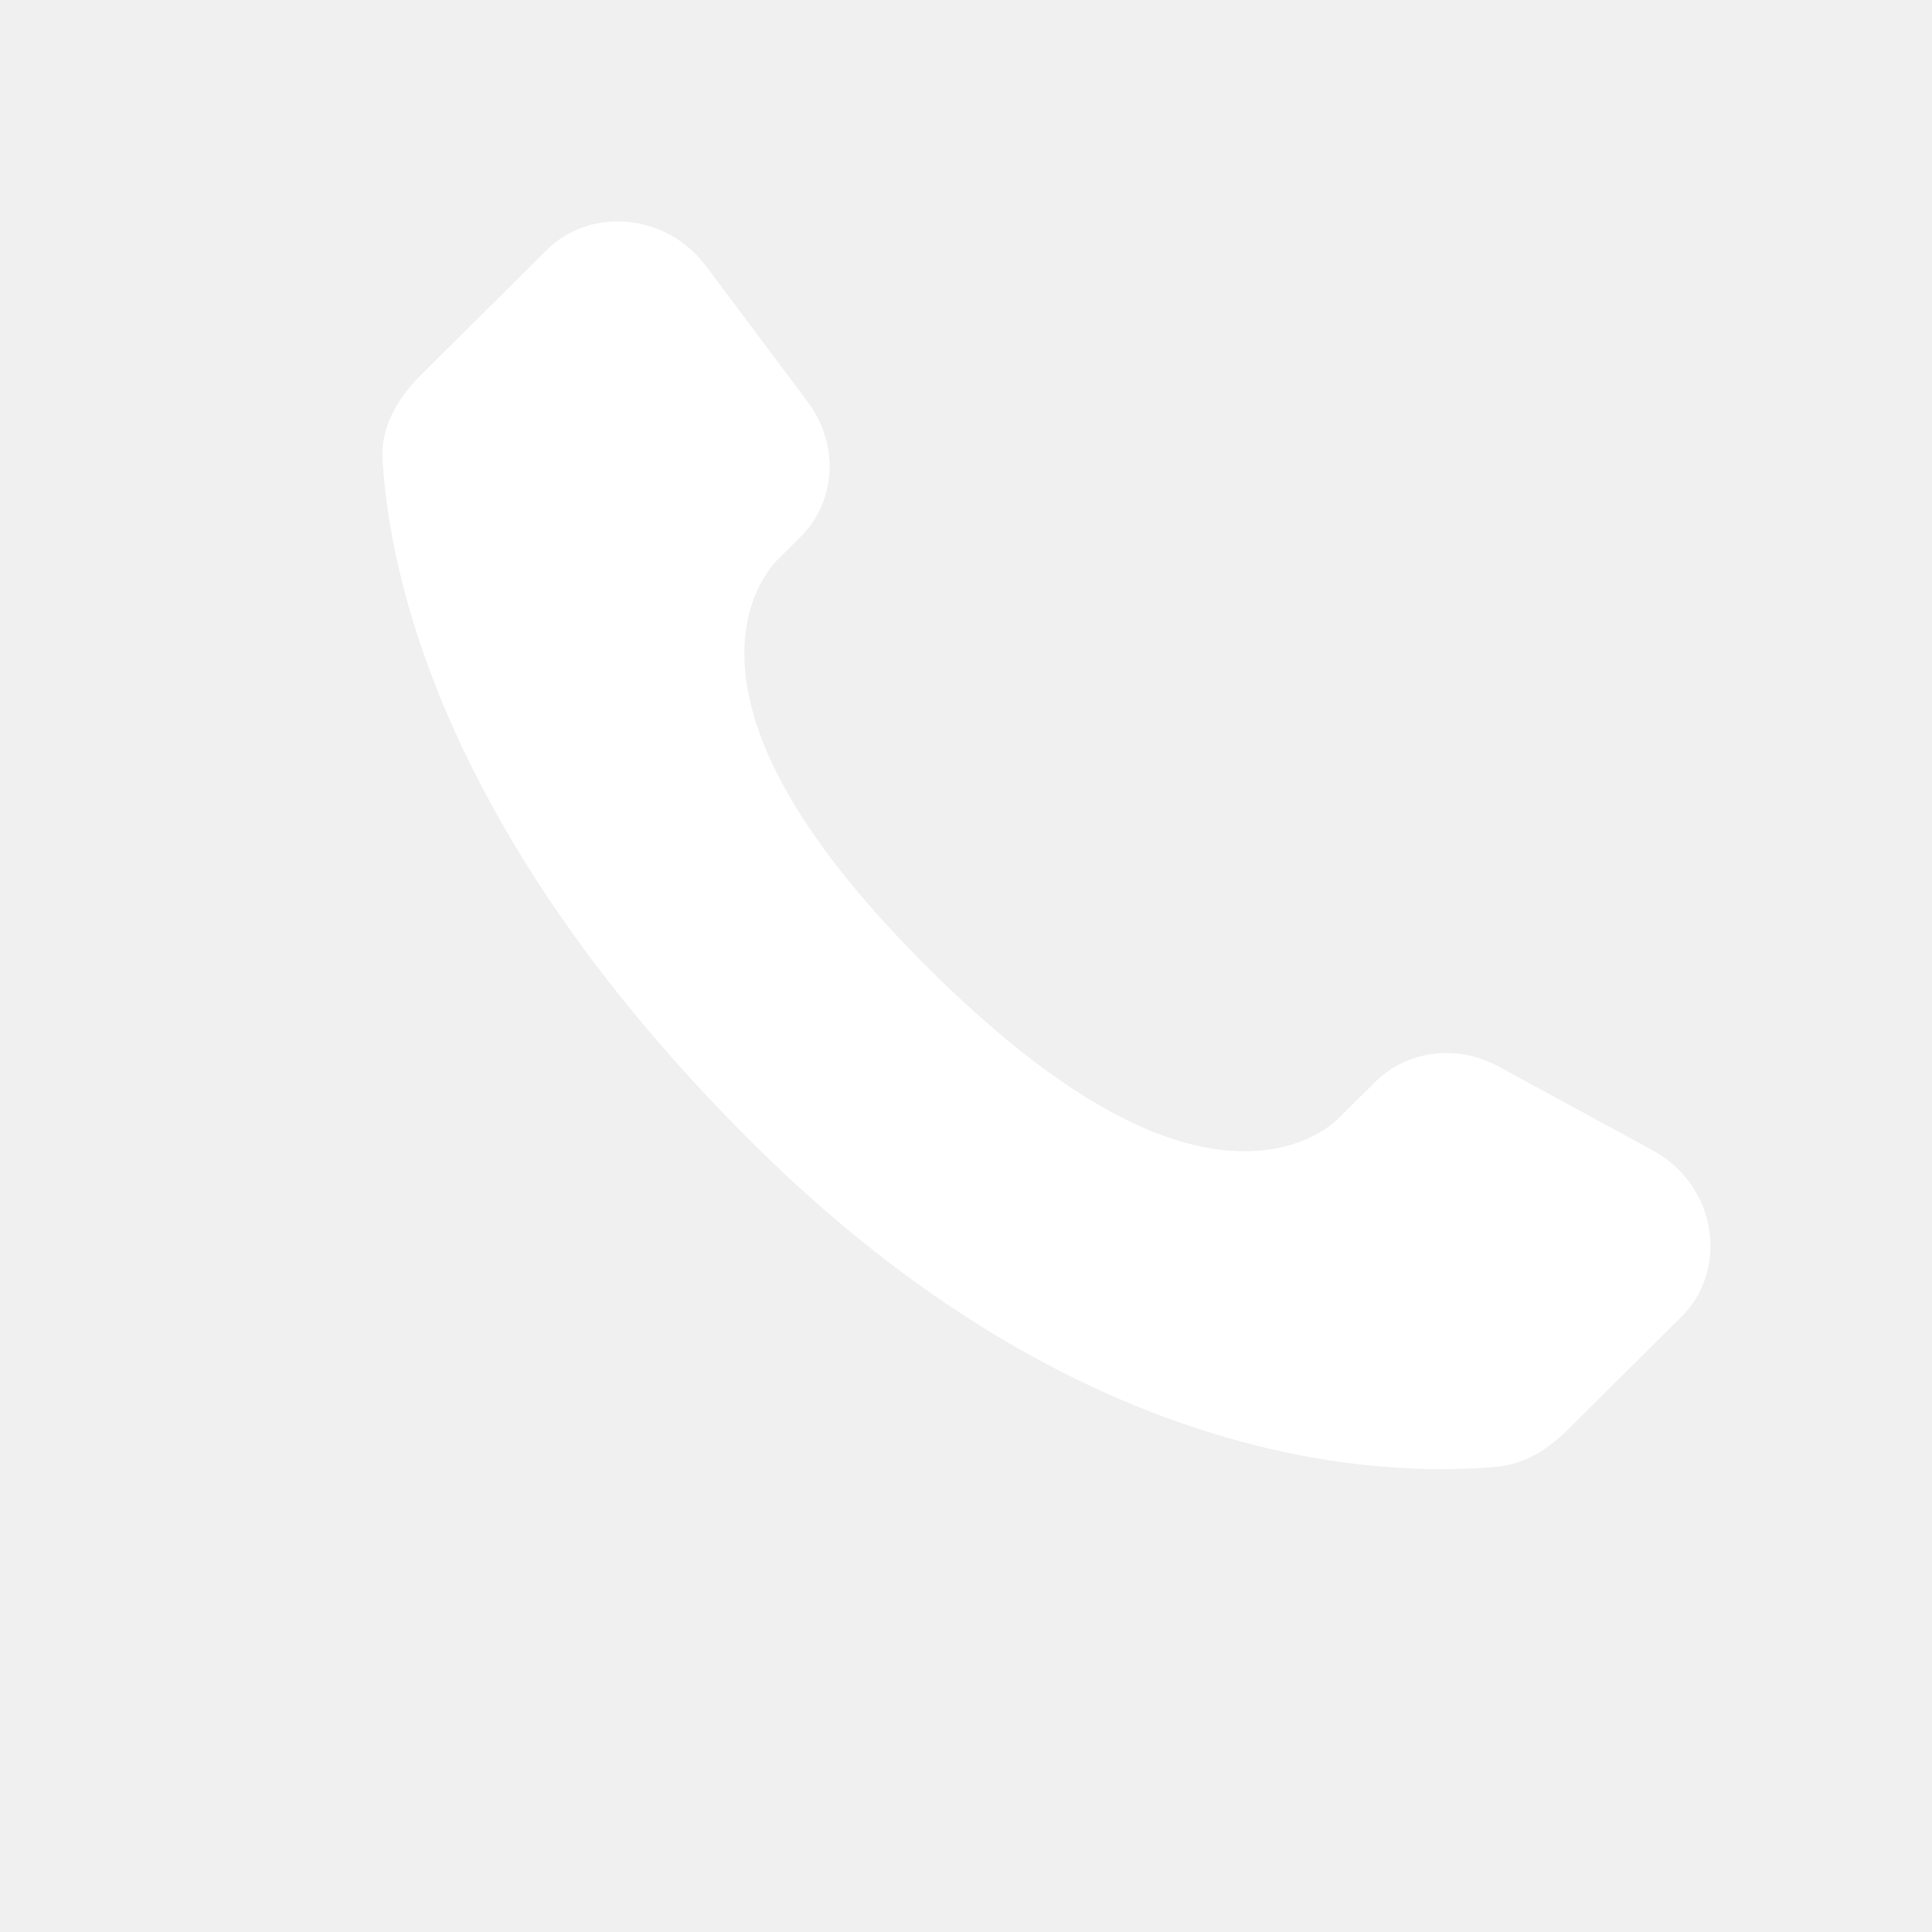
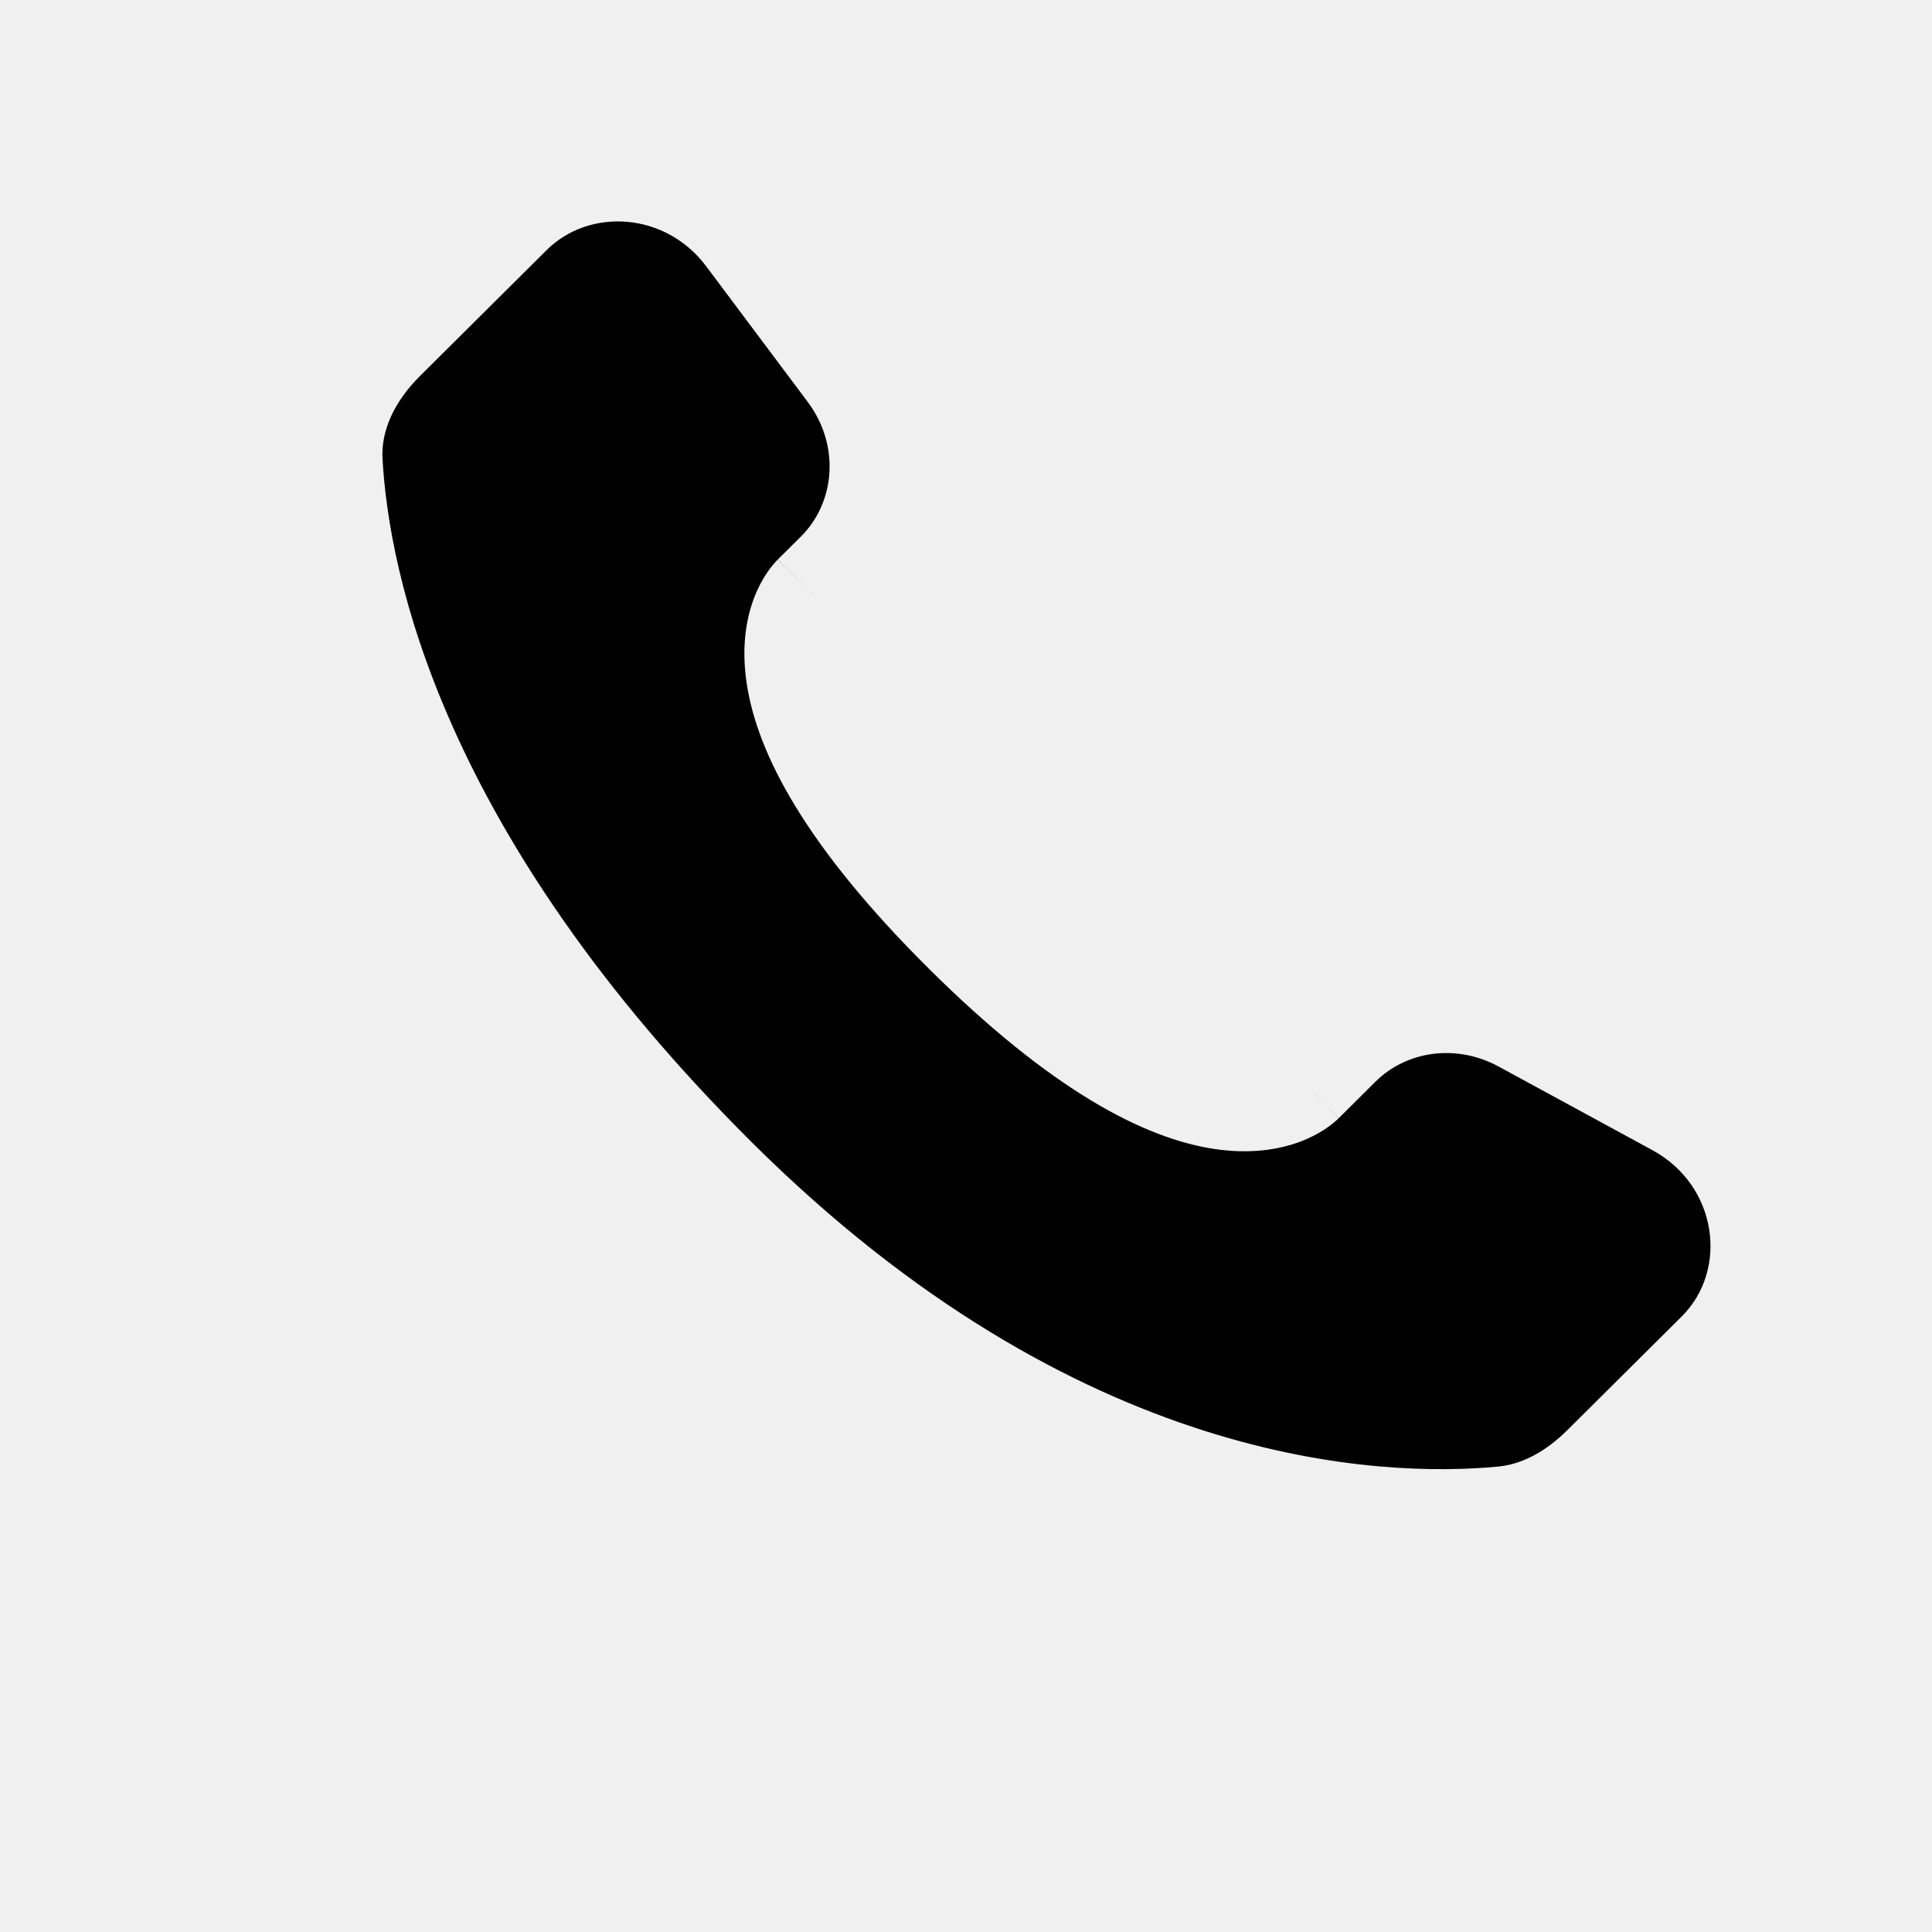
<svg xmlns="http://www.w3.org/2000/svg" width="26" height="26" viewBox="0 0 26 26" fill="none">
-   <path d="M18.509 14.558L18.015 15.049L17.593 14.623C18.015 15.049 18.014 15.05 18.014 15.05L18.012 15.052L18.009 15.055L18.002 15.062C17.997 15.066 17.992 15.071 17.986 15.076C17.974 15.087 17.962 15.098 17.947 15.11C17.917 15.135 17.881 15.162 17.838 15.191C17.751 15.249 17.637 15.312 17.493 15.366C17.199 15.475 16.812 15.534 16.333 15.461C15.394 15.316 14.15 14.676 12.495 13.031C10.842 11.387 10.196 10.149 10.051 9.212C9.976 8.732 10.036 8.345 10.146 8.052C10.201 7.908 10.264 7.793 10.323 7.707C10.352 7.664 10.38 7.627 10.405 7.598C10.417 7.583 10.428 7.571 10.439 7.559L10.454 7.543L10.461 7.536L10.464 7.533L10.466 7.532C10.466 7.532 10.467 7.53 10.984 8.05L10.467 7.53L10.778 7.221C11.242 6.759 11.307 5.993 10.87 5.409L9.504 3.584C8.955 2.851 7.932 2.793 7.356 3.366L5.656 5.056C5.298 5.412 5.126 5.803 5.148 6.178C5.234 7.7 5.929 11.207 10.123 15.378C14.523 19.753 18.587 19.883 20.157 19.737C20.478 19.707 20.797 19.54 21.095 19.244L22.634 17.714C23.259 17.092 23.121 15.959 22.235 15.477L20.166 14.352C19.594 14.042 18.925 14.144 18.509 14.558Z" fill="white" />
+   <path d="M18.509 14.558L18.015 15.049L17.593 14.623C18.015 15.049 18.014 15.05 18.014 15.05L18.012 15.052L18.009 15.055L18.002 15.062C17.997 15.066 17.992 15.071 17.986 15.076C17.974 15.087 17.962 15.098 17.947 15.11C17.917 15.135 17.881 15.162 17.838 15.191C17.751 15.249 17.637 15.312 17.493 15.366C17.199 15.475 16.812 15.534 16.333 15.461C15.394 15.316 14.15 14.676 12.495 13.031C10.842 11.387 10.196 10.149 10.051 9.212C9.976 8.732 10.036 8.345 10.146 8.052C10.201 7.908 10.264 7.793 10.323 7.707C10.352 7.664 10.38 7.627 10.405 7.598C10.417 7.583 10.428 7.571 10.439 7.559L10.454 7.543L10.461 7.536L10.464 7.533L10.466 7.532C10.466 7.532 10.467 7.53 10.984 8.05L10.467 7.53L10.778 7.221C11.242 6.759 11.307 5.993 10.87 5.409L9.504 3.584C8.955 2.851 7.932 2.793 7.356 3.366L5.656 5.056C5.298 5.412 5.126 5.803 5.148 6.178C5.234 7.7 5.929 11.207 10.123 15.378C14.523 19.753 18.587 19.883 20.157 19.737C20.478 19.707 20.797 19.54 21.095 19.244L22.634 17.714C23.259 17.092 23.121 15.959 22.235 15.477L20.166 14.352C19.594 14.042 18.925 14.144 18.509 14.558Z" fill="currentColor" />
</svg>
